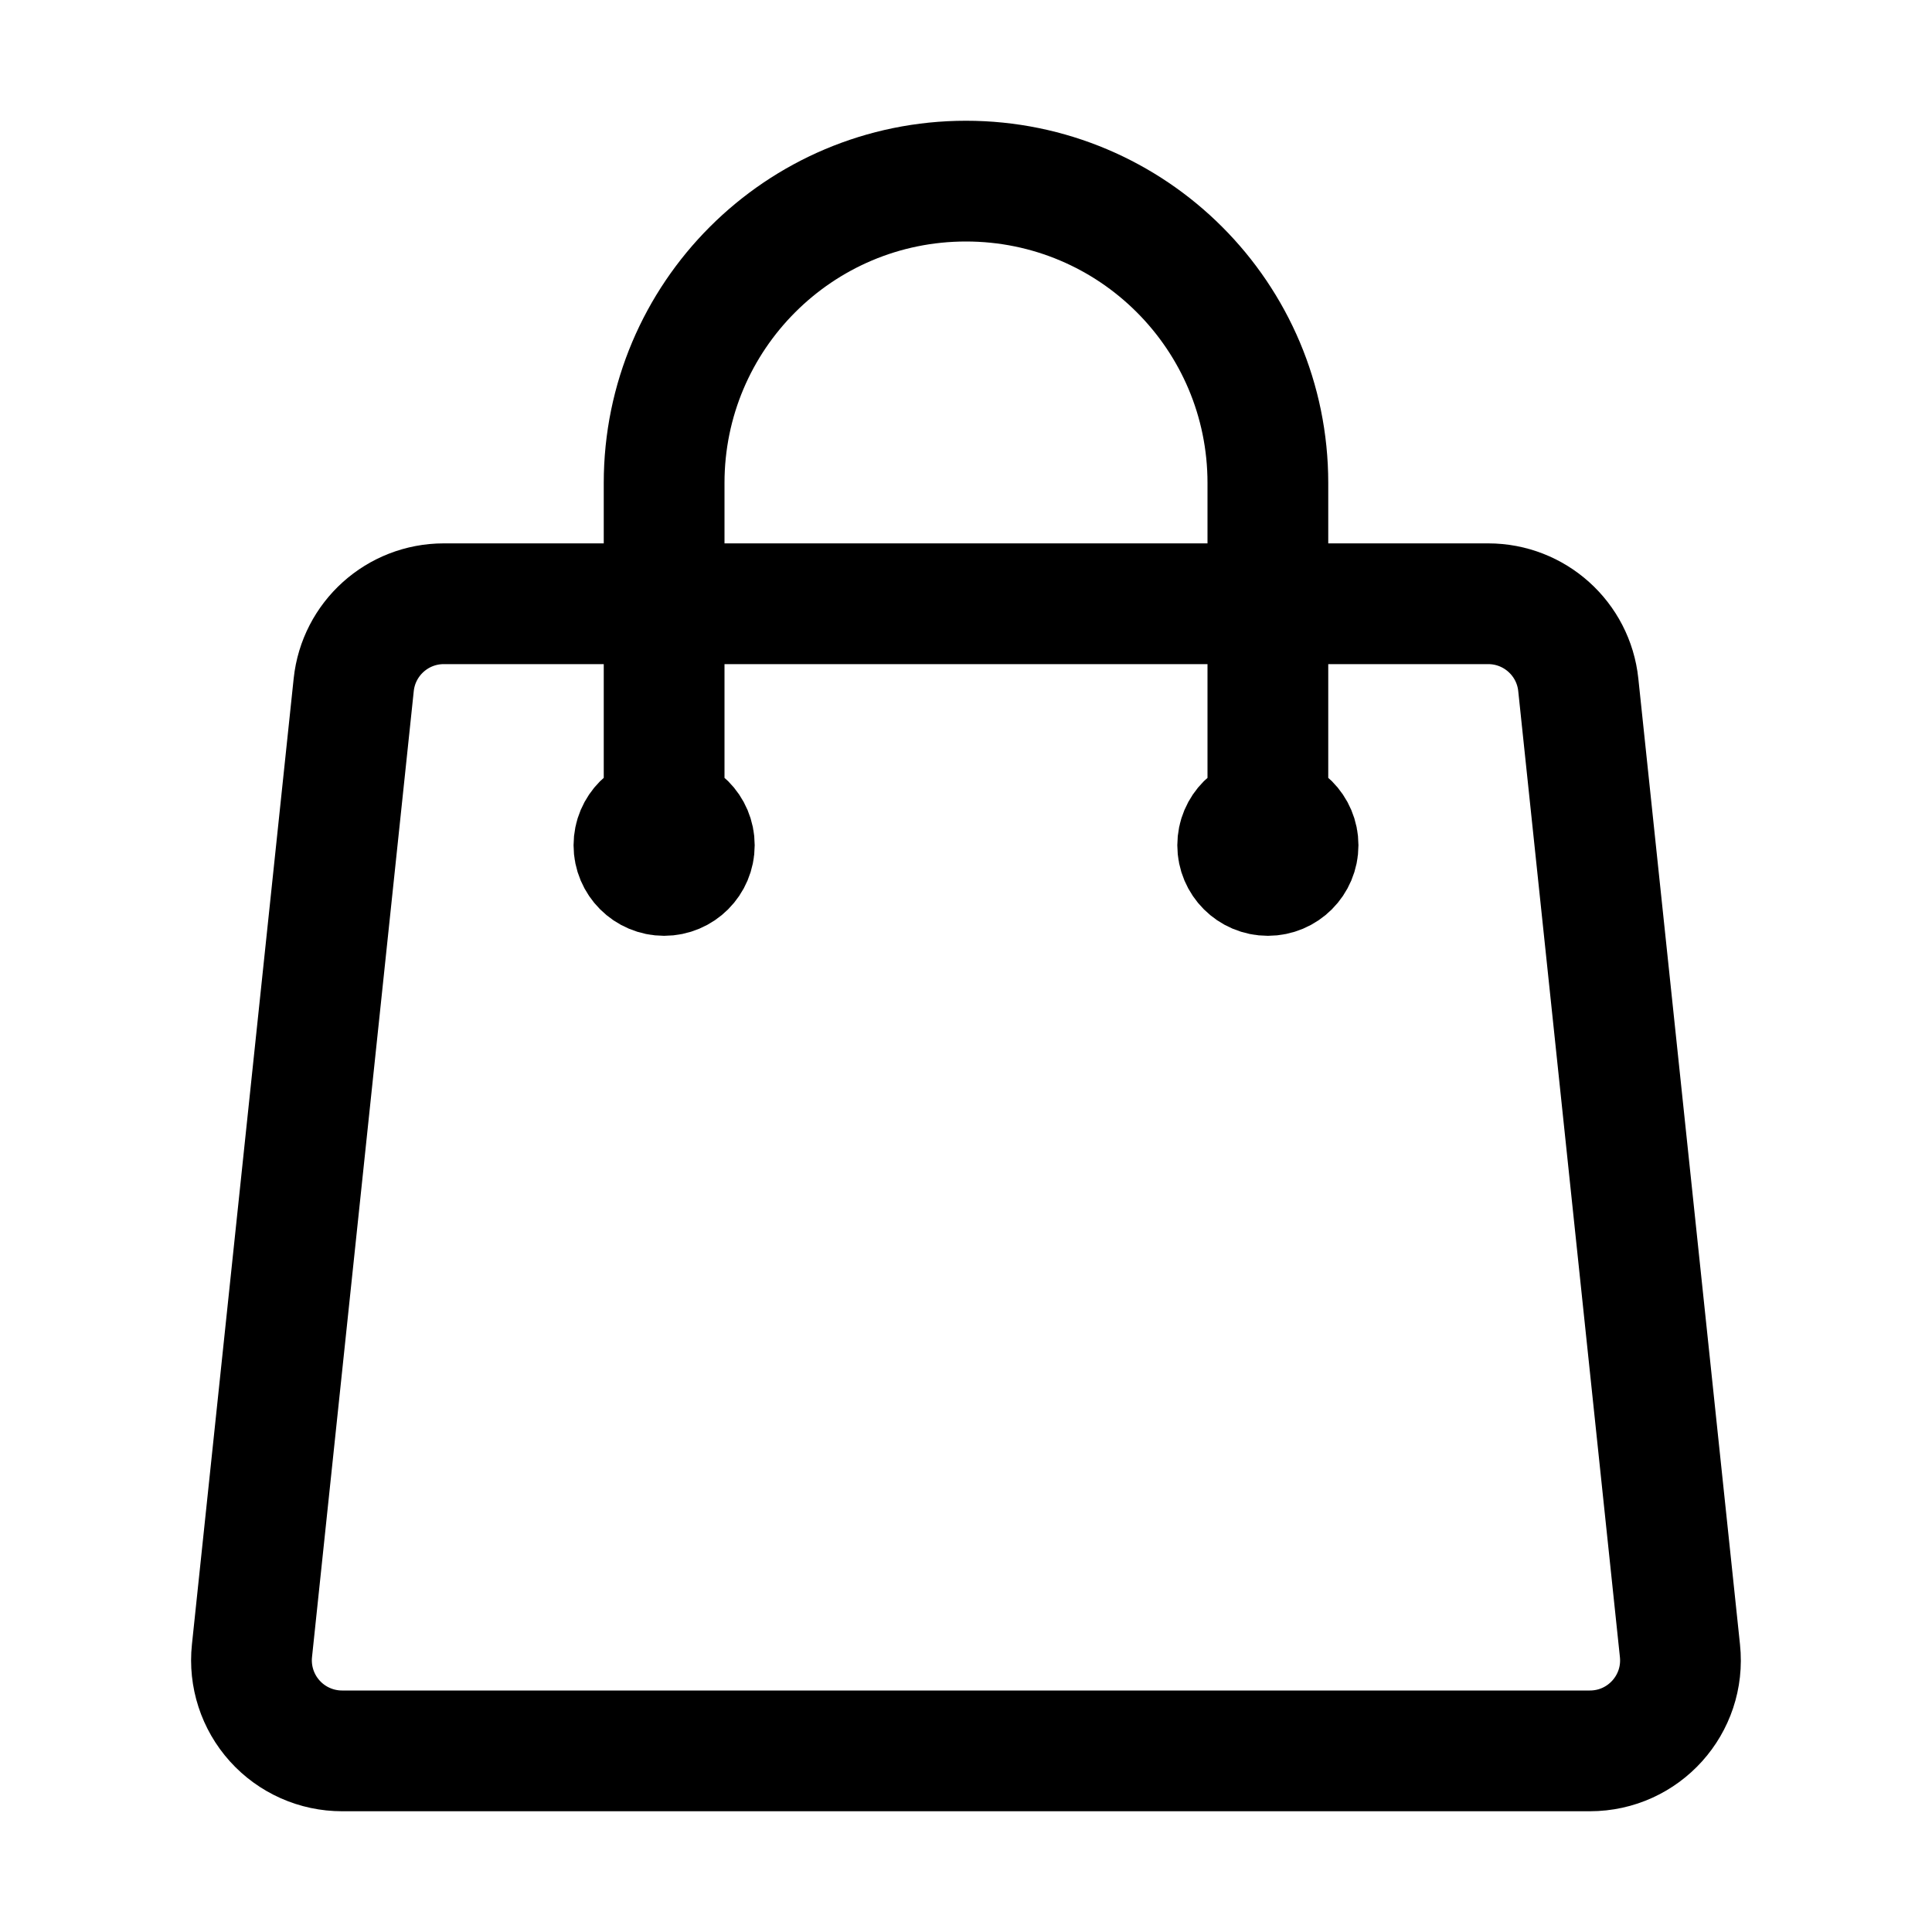
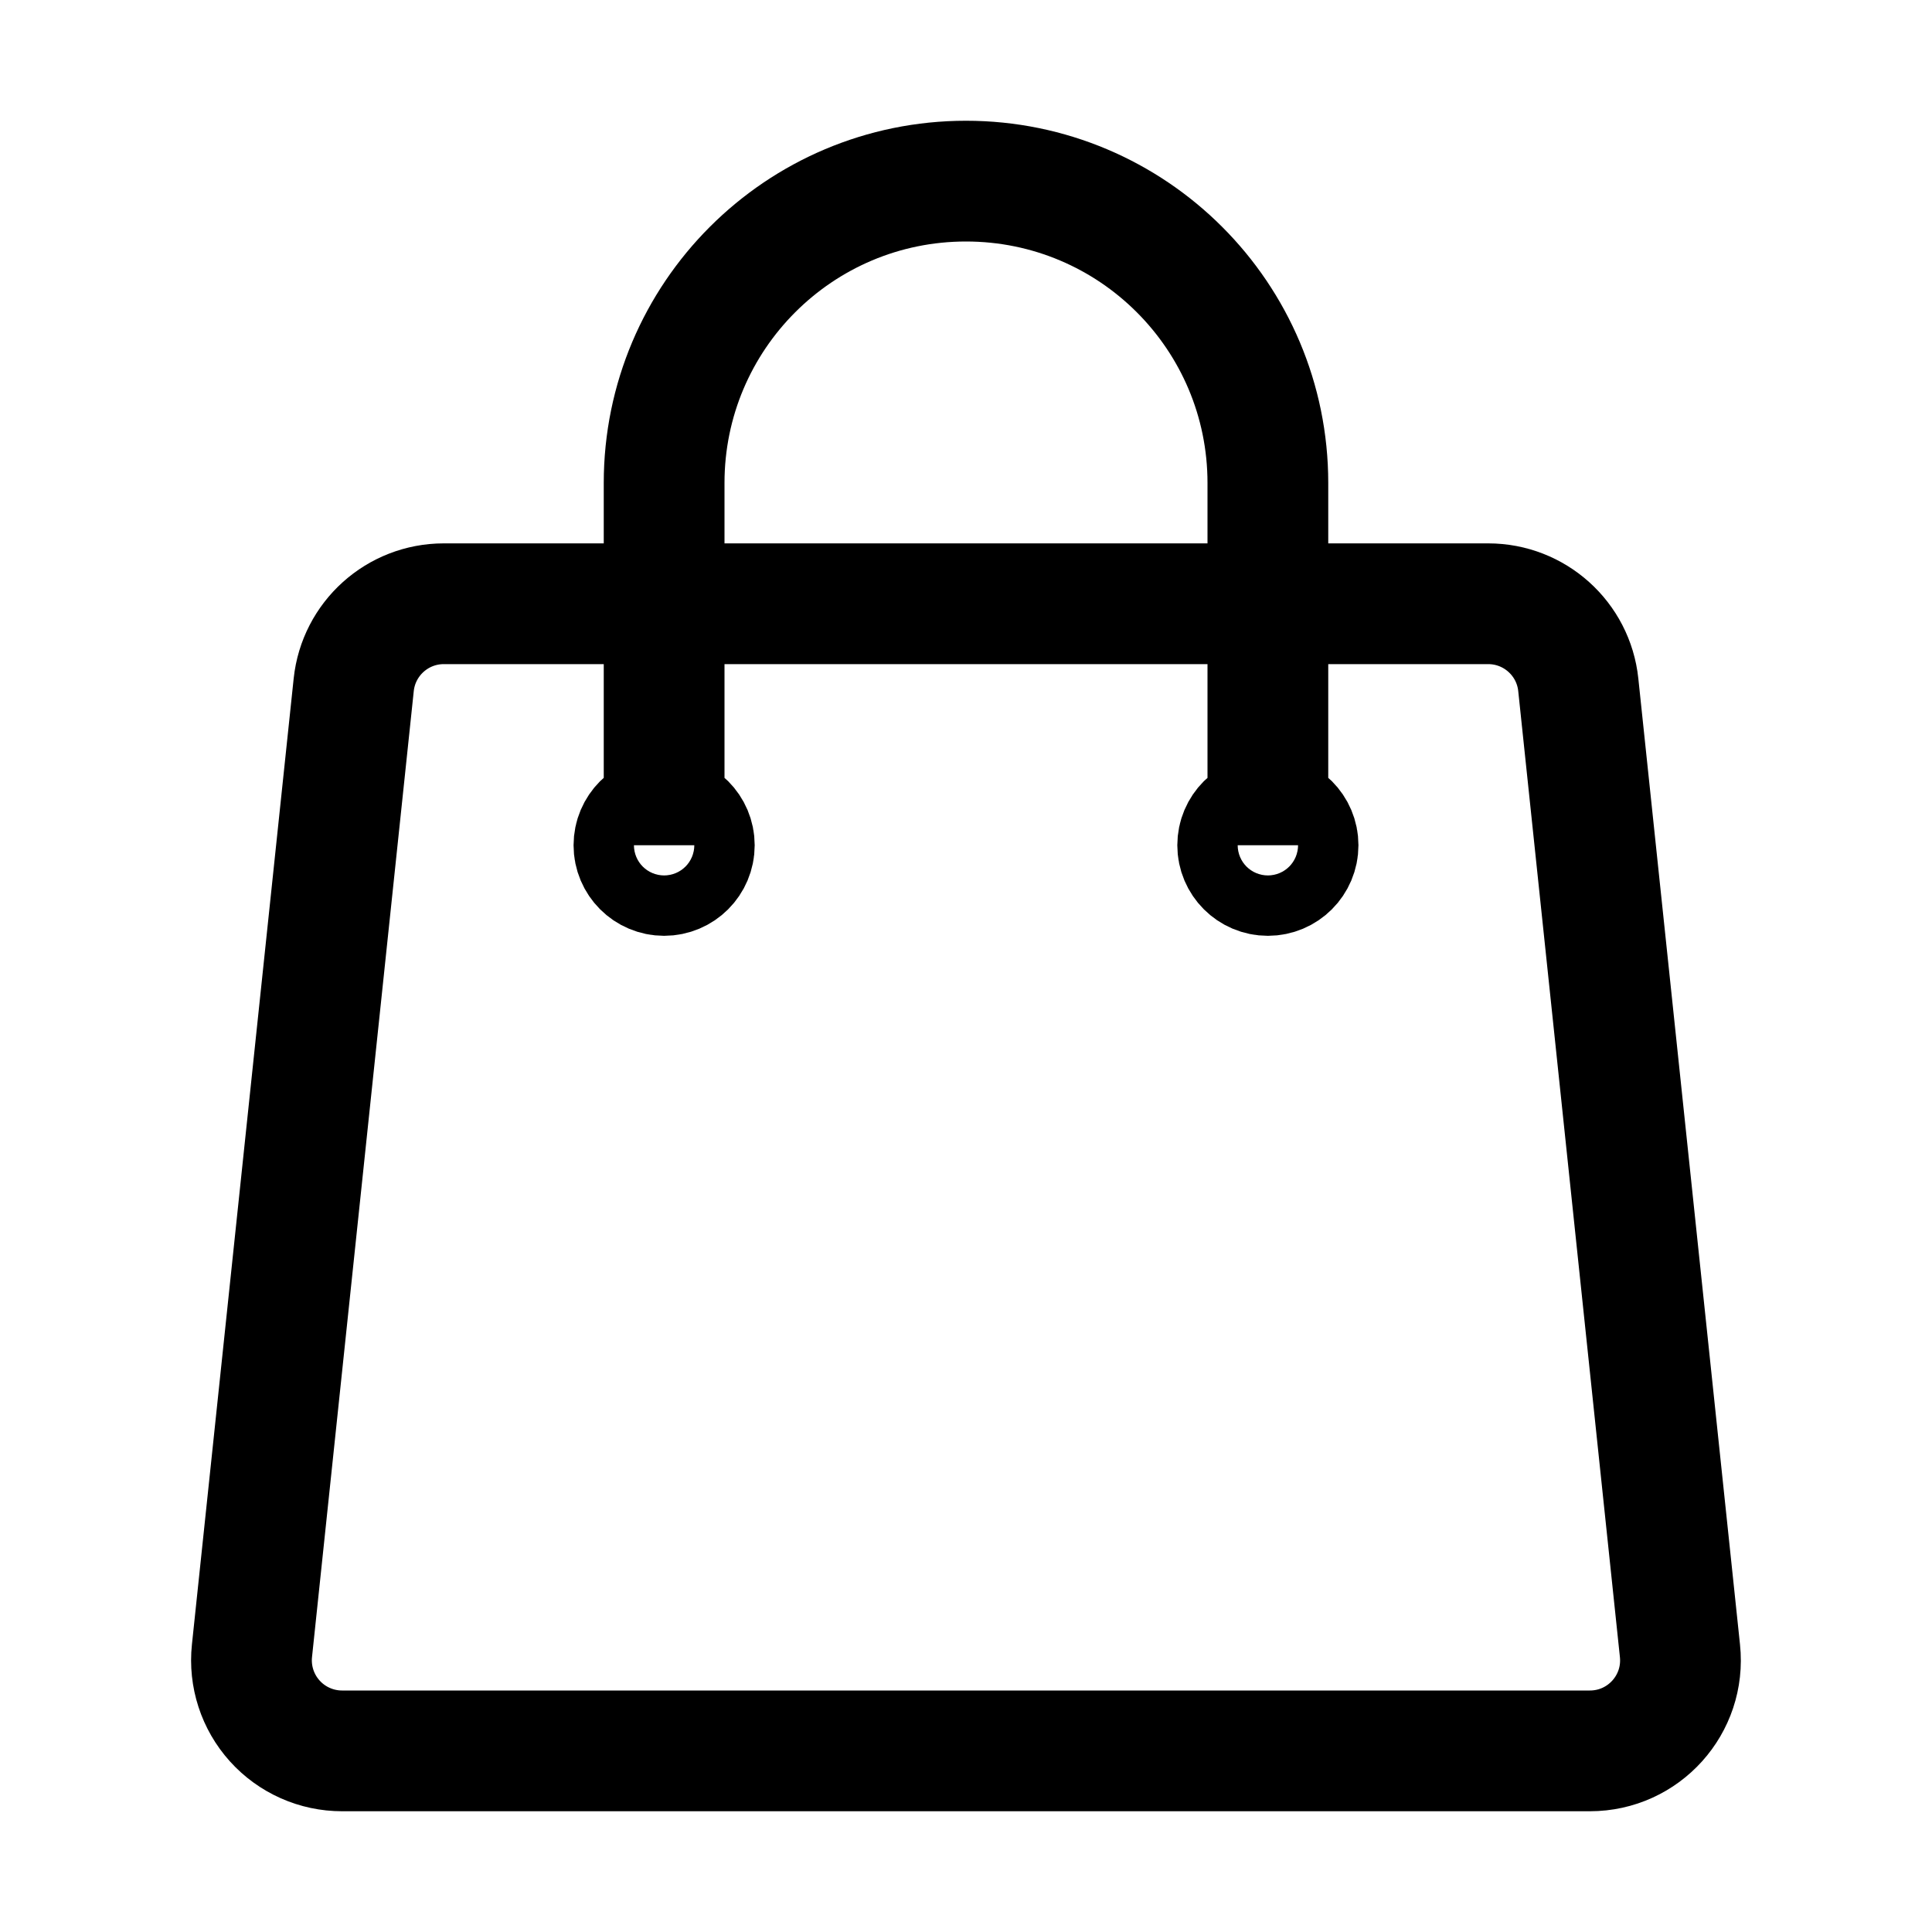
- <svg xmlns="http://www.w3.org/2000/svg" fill="none" viewBox="0 0 24 24" stroke-width="1.5" stroke="currentColor" class="w-6 h-6">
-   <path stroke-linecap="round" stroke-linejoin="round" d="M15.75 10.5V6a3.75 3.75 0 10-7.5 0v4.5m11.356-1.993l1.263 12c.07.665-.45 1.243-1.119 1.243H4.25a1.125 1.125 0 01-1.12-1.243l1.264-12A1.125 1.125 0 015.513 7.5h12.974c.576 0 1.059.435 1.119 1.007zM8.625 10.5a.375.375 0 11-.75 0 .375.375 0 01.75 0zm7.5 0a.375.375 0 11-.75 0 .375.375 0 01.75 0z" />
+ <svg xmlns="http://www.w3.org/2000/svg" fill="none" viewBox="0 0 24 24" stroke-width="1.5" stroke="currentColor" className="w-6 h-6">
+   <path strokeLinecap="round" stroke-linejoin="round" d="M15.75 10.5V6a3.75 3.75 0 10-7.5 0v4.5m11.356-1.993l1.263 12c.07.665-.45 1.243-1.119 1.243H4.25a1.125 1.125 0 01-1.12-1.243l1.264-12A1.125 1.125 0 015.513 7.5h12.974c.576 0 1.059.435 1.119 1.007zM8.625 10.5a.375.375 0 11-.75 0 .375.375 0 01.75 0zm7.5 0a.375.375 0 11-.75 0 .375.375 0 01.75 0z" />
</svg>
